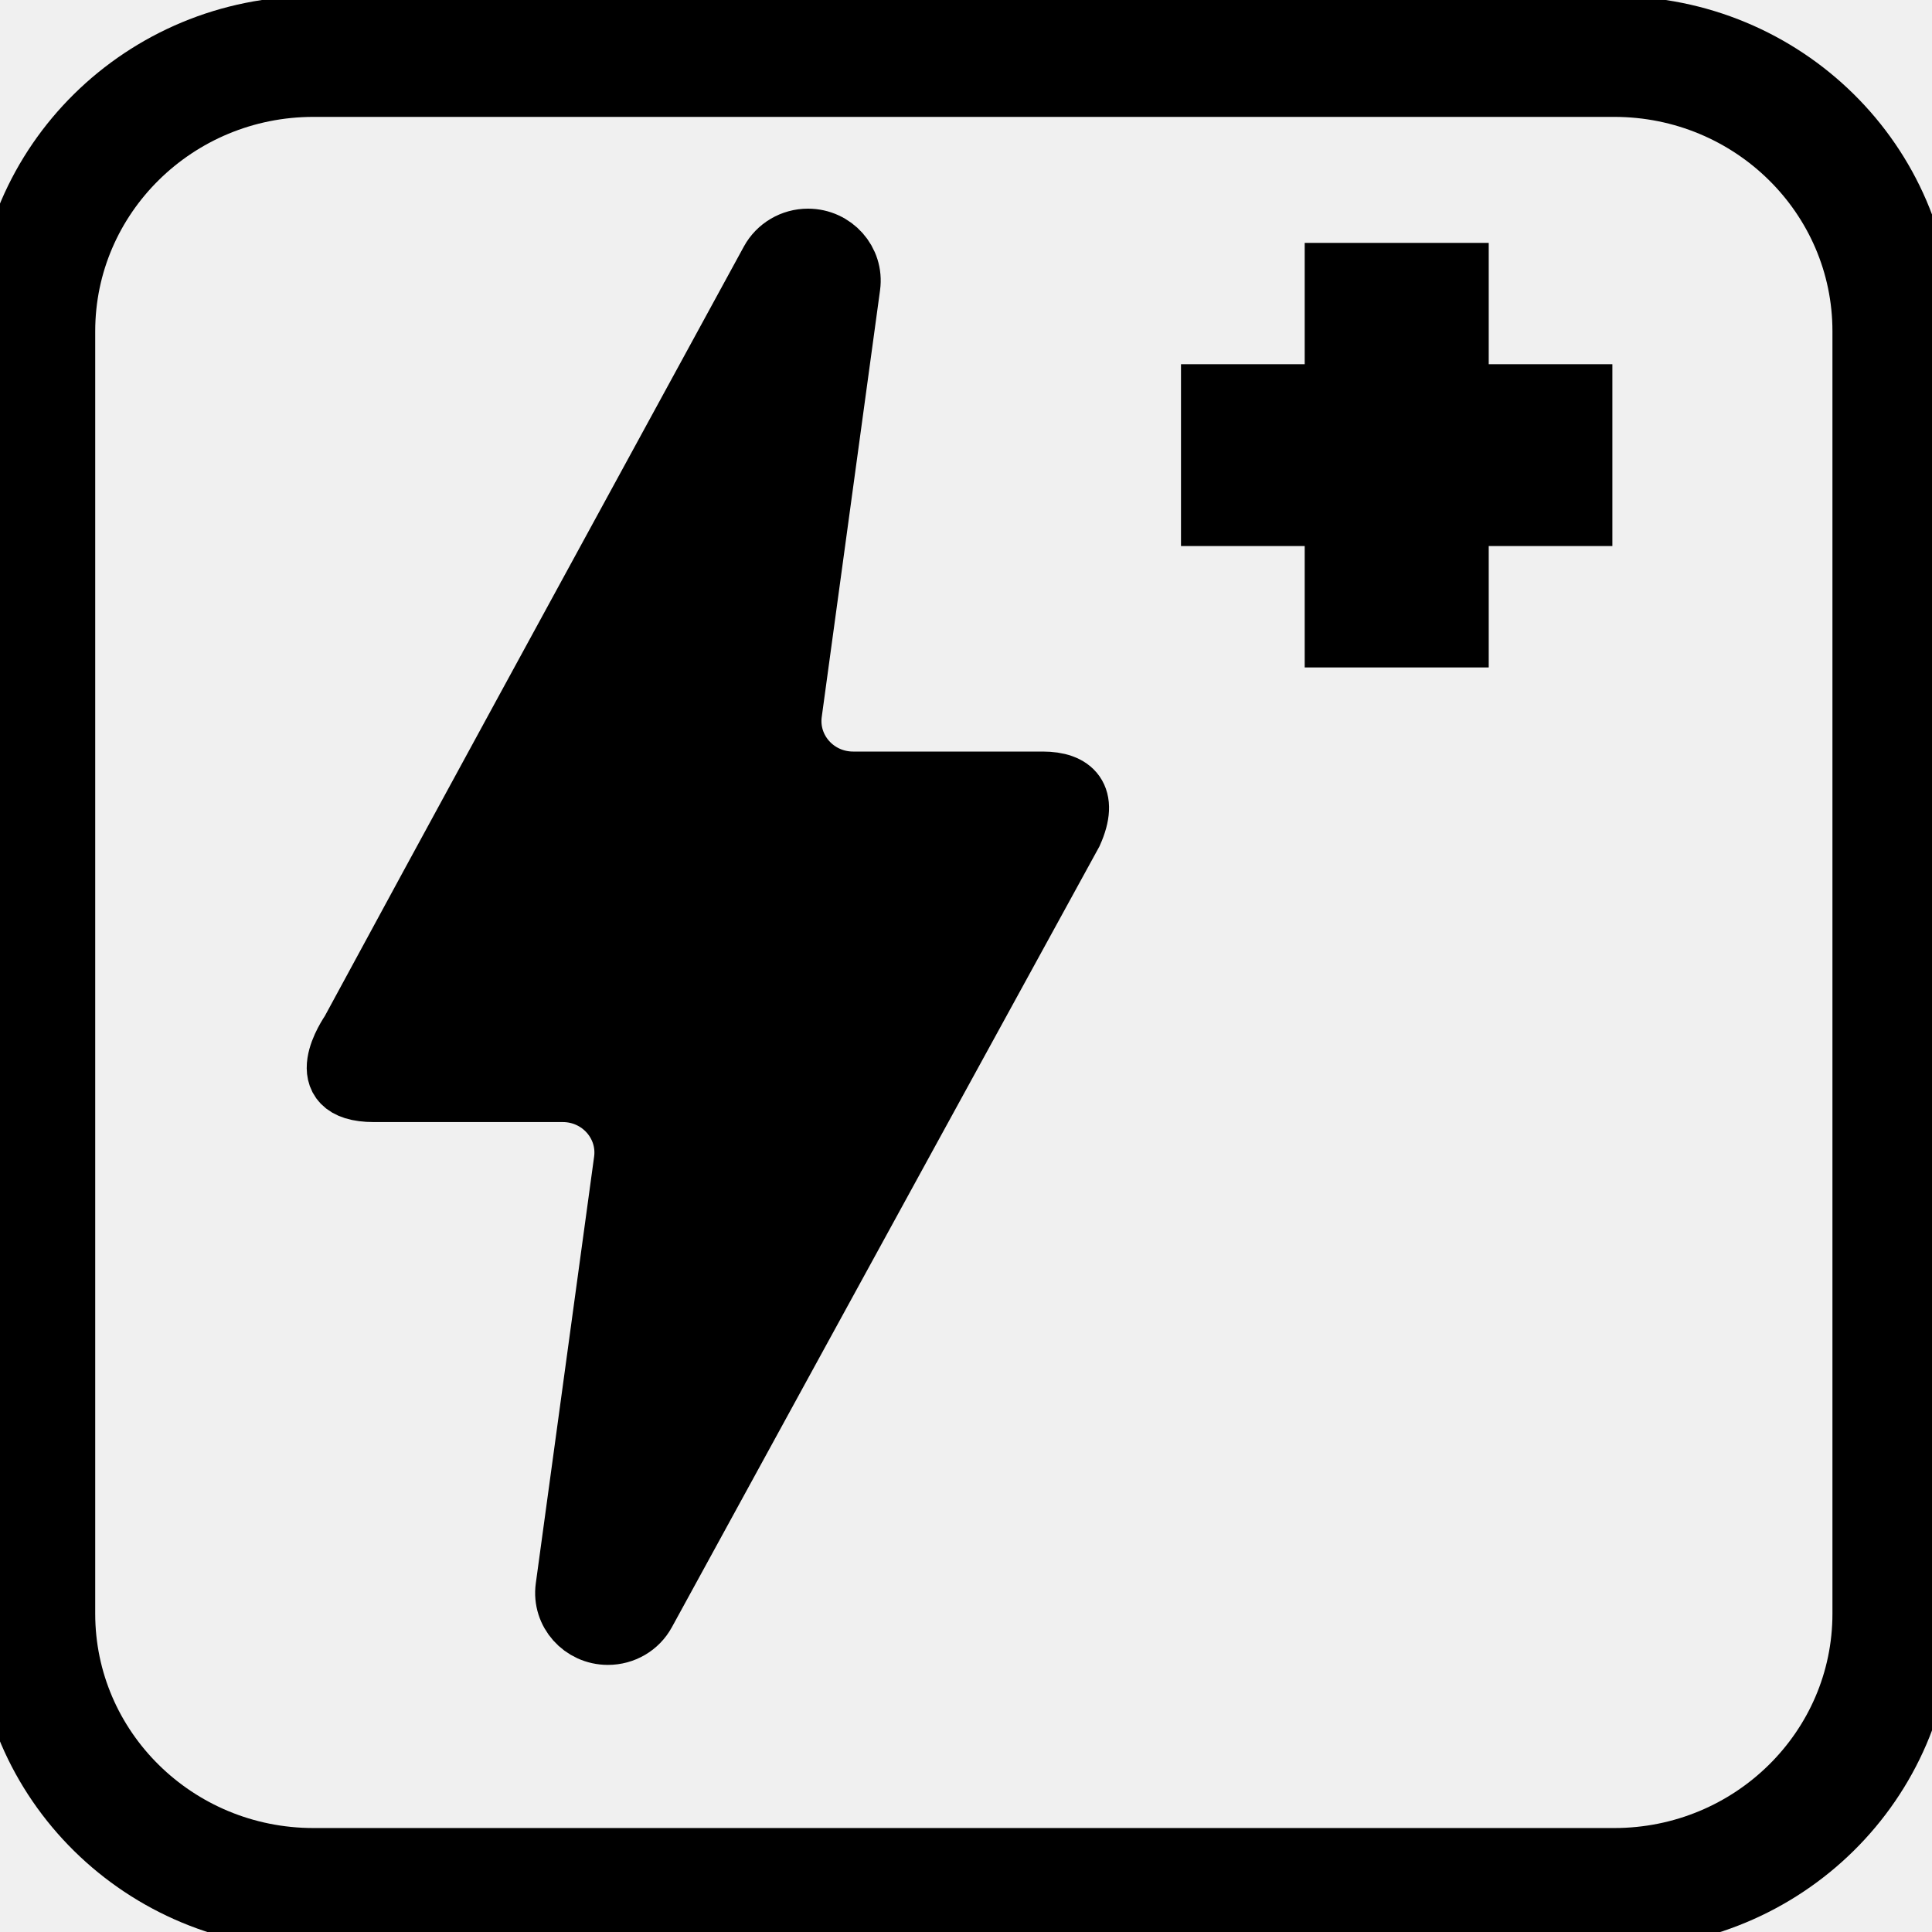
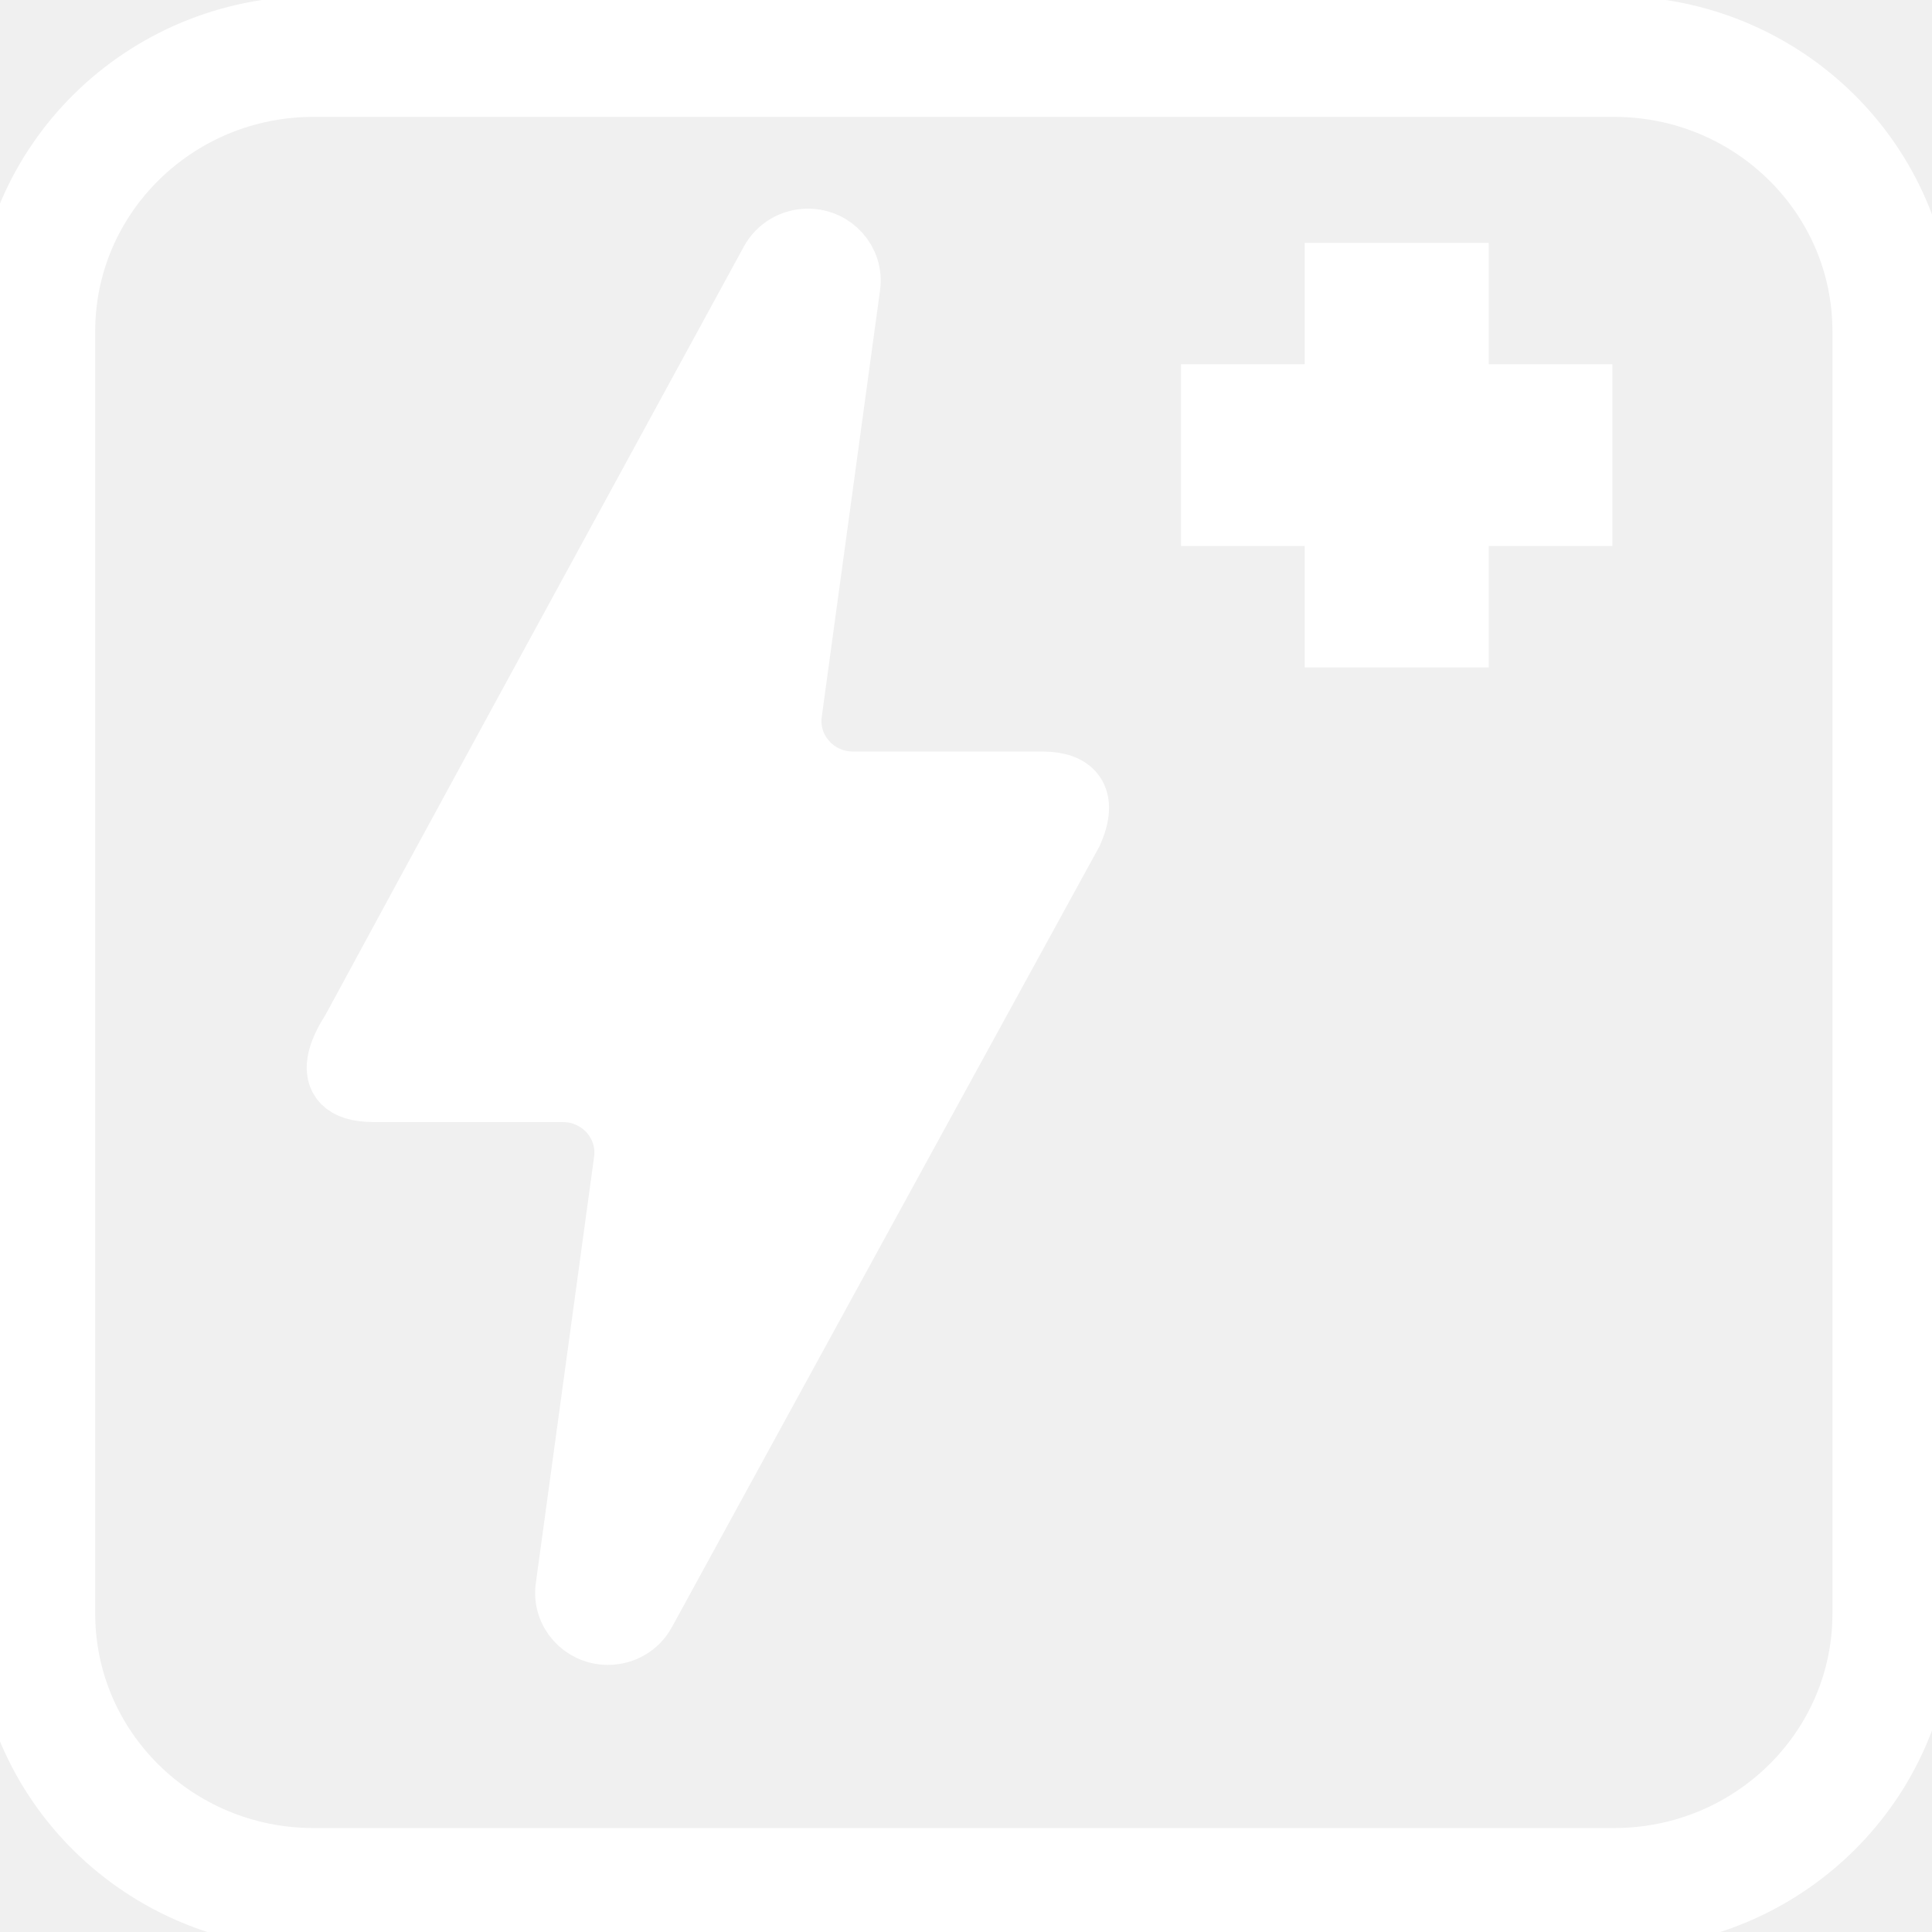
<svg xmlns="http://www.w3.org/2000/svg" width="32" height="32" fill="none">
  <g>
    <g stroke="null" id="svg_8">
-       <path stroke="#000000" id="svg_1" stroke-width="2" fill="none" d="m5.193,31.278l21.542,0c2.549,0 4.616,-2.038 4.616,-4.551l0,-21.24c0,-2.514 -2.067,-4.551 -4.616,-4.551l-21.542,0c-2.549,0 -4.616,2.038 -4.616,4.551l0,21.24c0,2.514 2.067,4.551 4.616,4.551z" />
-       <path stroke="#000000" id="svg_2" fill="#000000" d="m24.158,4.523l-2.048,0l0,6.032l2.048,0l0,-6.032z" />
-       <path stroke="#000000" id="svg_3" fill="#000000" d="m26.206,8.544l0,-2.011l-6.145,0l0,2.011l6.145,0z" />
-       <path stroke="#000000" id="svg_4" fill="#000000" d="m10.689,26.713c-0.123,0.225 -0.36,0.363 -0.62,0.363c-0.427,0 -0.756,-0.369 -0.699,-0.784l0.966,-7.068c0.082,-0.603 -0.395,-1.139 -1.015,-1.139l-3.129,0c-1.081,0 -0.405,-0.963 -0.381,-1.002c1.551,-2.867 3.868,-7.113 6.949,-12.761c0.123,-0.225 0.362,-0.366 0.622,-0.366c0.427,0 0.756,0.369 0.699,0.784l-0.966,7.069c-0.082,0.603 0.395,1.139 1.015,1.139l3.141,0c0.491,0 0.762,0.244 0.491,0.848c-4.051,7.389 -6.406,11.698 -7.074,12.919z" />
+       <path stroke="#ffffff" id="svg_1" stroke-width="2" fill="none" d="m5.193,31.278l21.542,0c2.549,0 4.616,-2.038 4.616,-4.551l0,-21.24c0,-2.514 -2.067,-4.551 -4.616,-4.551l-21.542,0c-2.549,0 -4.616,2.038 -4.616,4.551l0,21.24c0,2.514 2.067,4.551 4.616,4.551z" />
+       <path stroke="#ffffff" id="svg_2" fill="#ffffff" d="m24.158,4.523l-2.048,0l0,6.032l2.048,0l0,-6.032z" />
+       <path stroke="#ffffff" id="svg_3" fill="#ffffff" d="m26.206,8.544l0,-2.011l-6.145,0l0,2.011l6.145,0z" />
+       <path stroke="#ffffff" id="svg_4" fill="#ffffff" d="m10.689,26.713c-0.123,0.225 -0.36,0.363 -0.62,0.363c-0.427,0 -0.756,-0.369 -0.699,-0.784l0.966,-7.068c0.082,-0.603 -0.395,-1.139 -1.015,-1.139l-3.129,0c-1.081,0 -0.405,-0.963 -0.381,-1.002c1.551,-2.867 3.868,-7.113 6.949,-12.761c0.123,-0.225 0.362,-0.366 0.622,-0.366c0.427,0 0.756,0.369 0.699,0.784l-0.966,7.069c-0.082,0.603 0.395,1.139 1.015,1.139l3.141,0c0.491,0 0.762,0.244 0.491,0.848c-4.051,7.389 -6.406,11.698 -7.074,12.919z" />
    </g>
  </g>
</svg>
